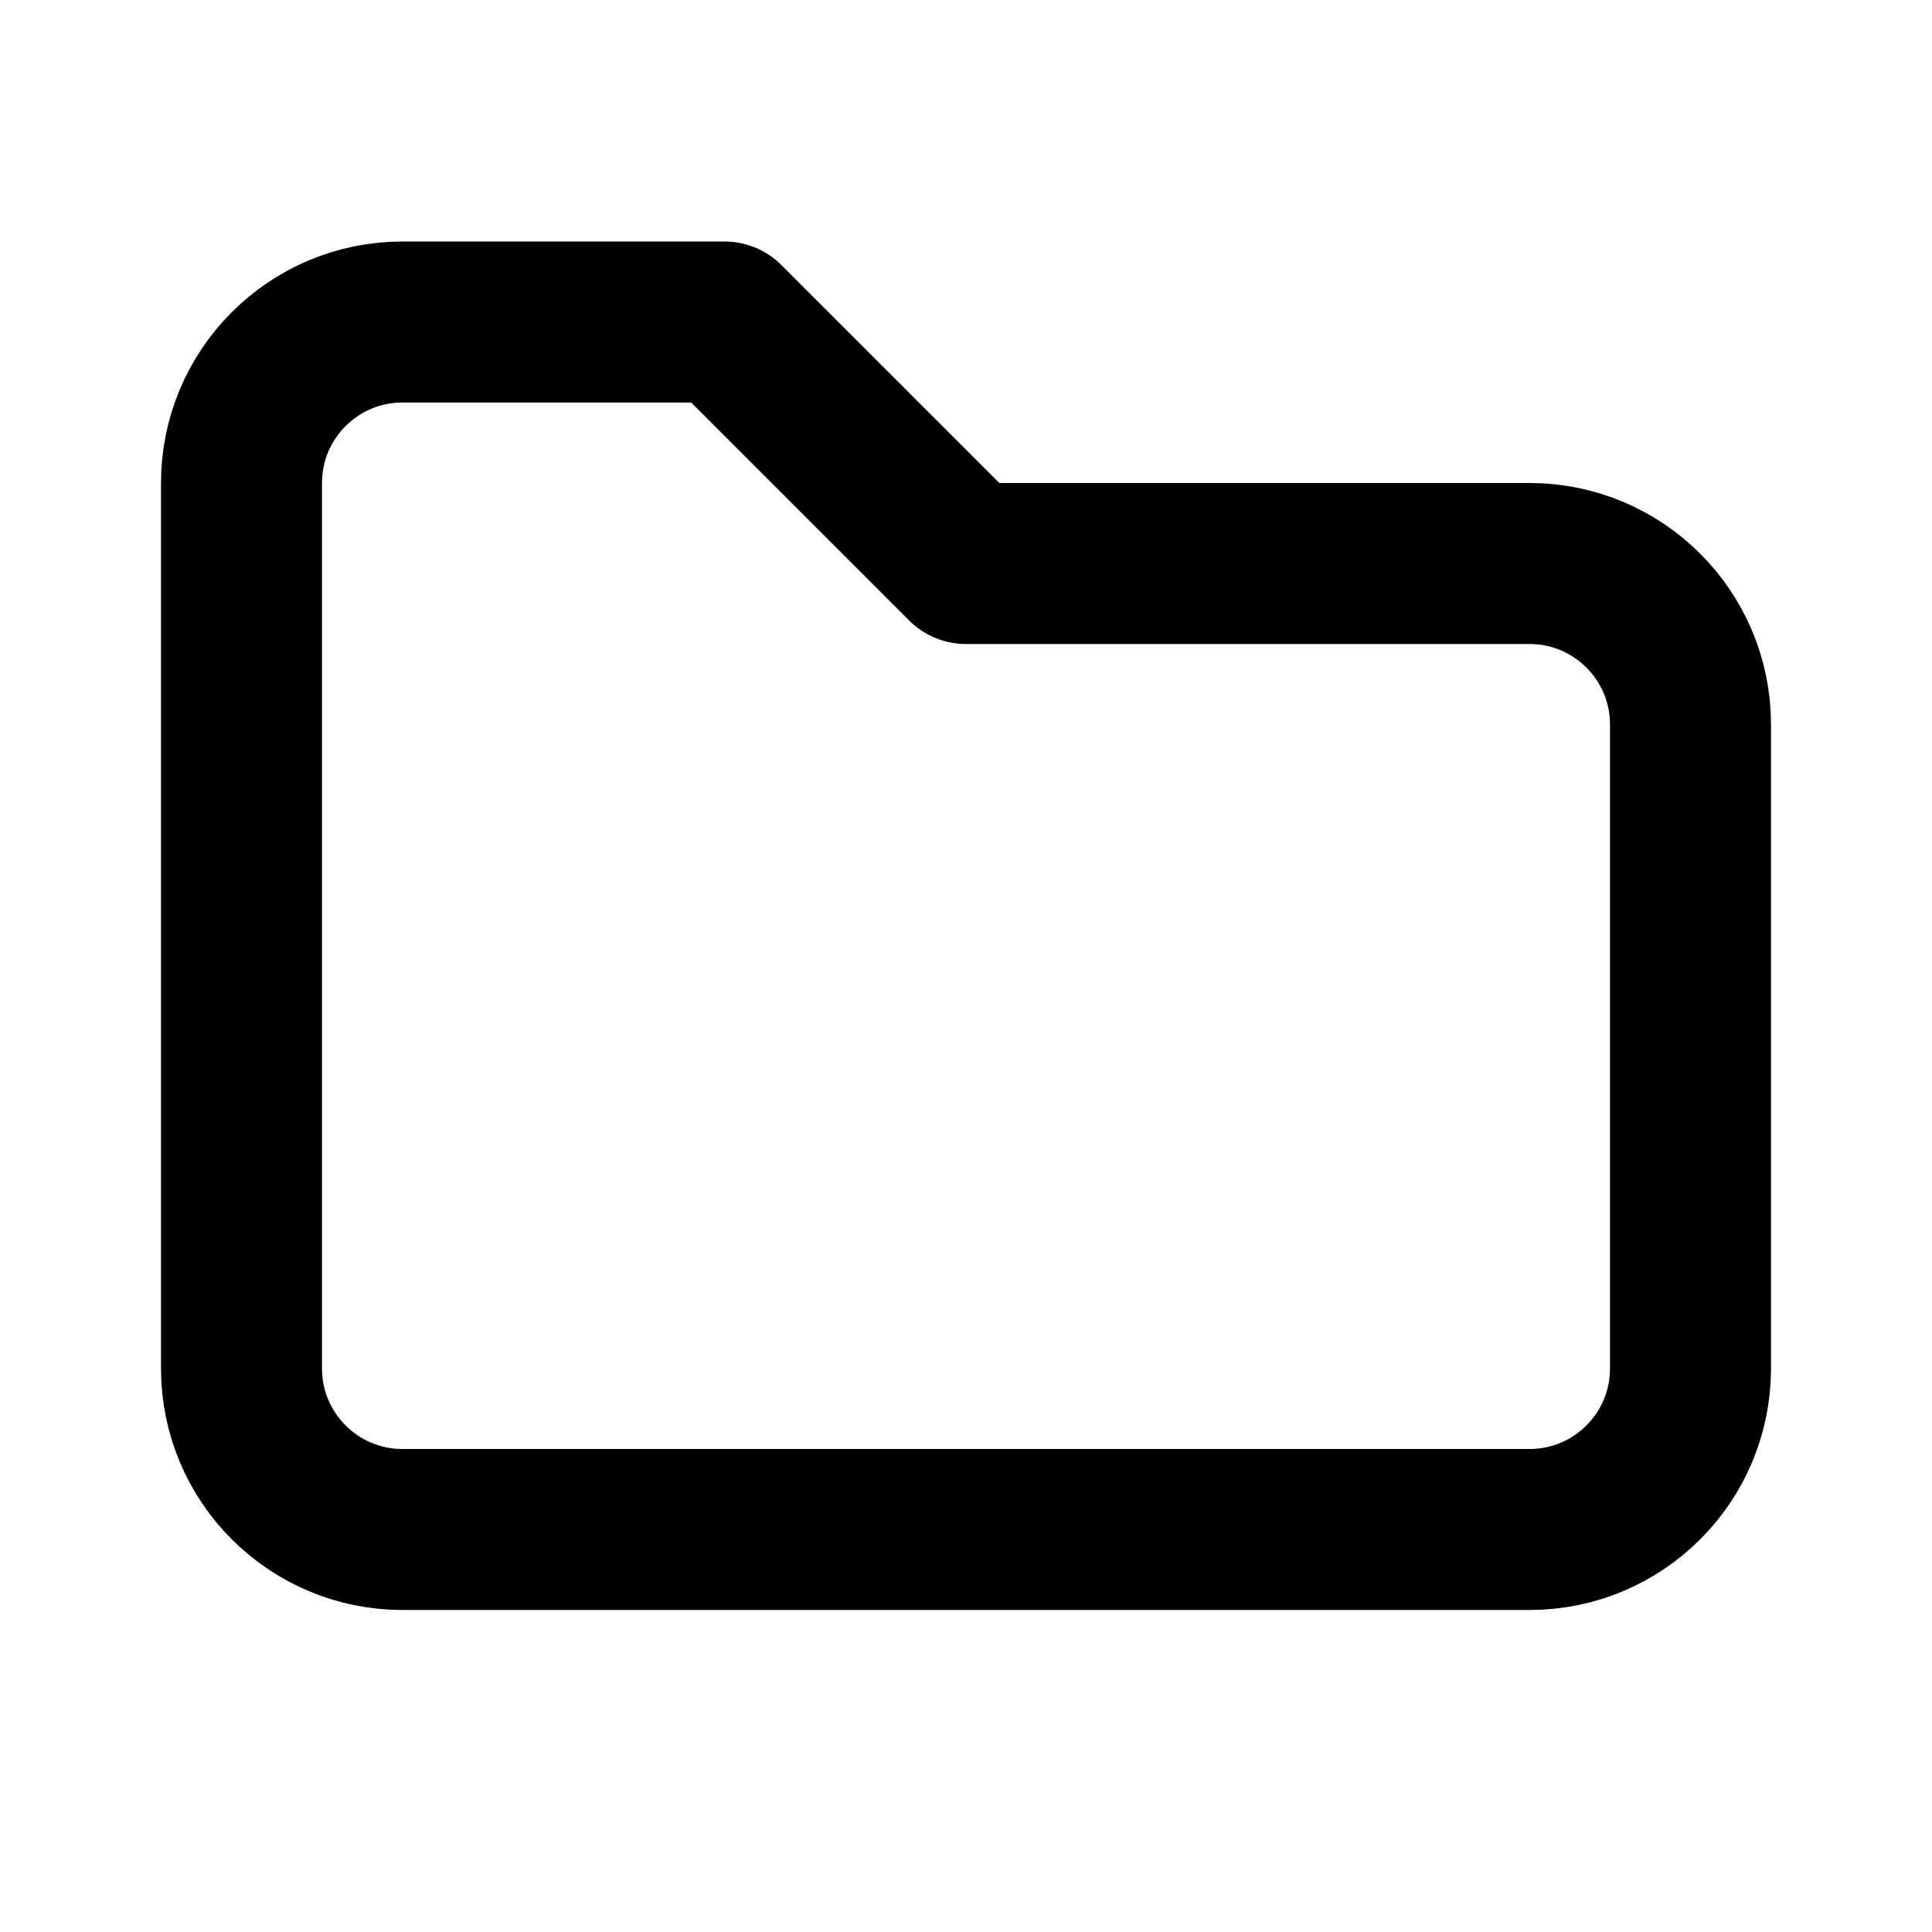
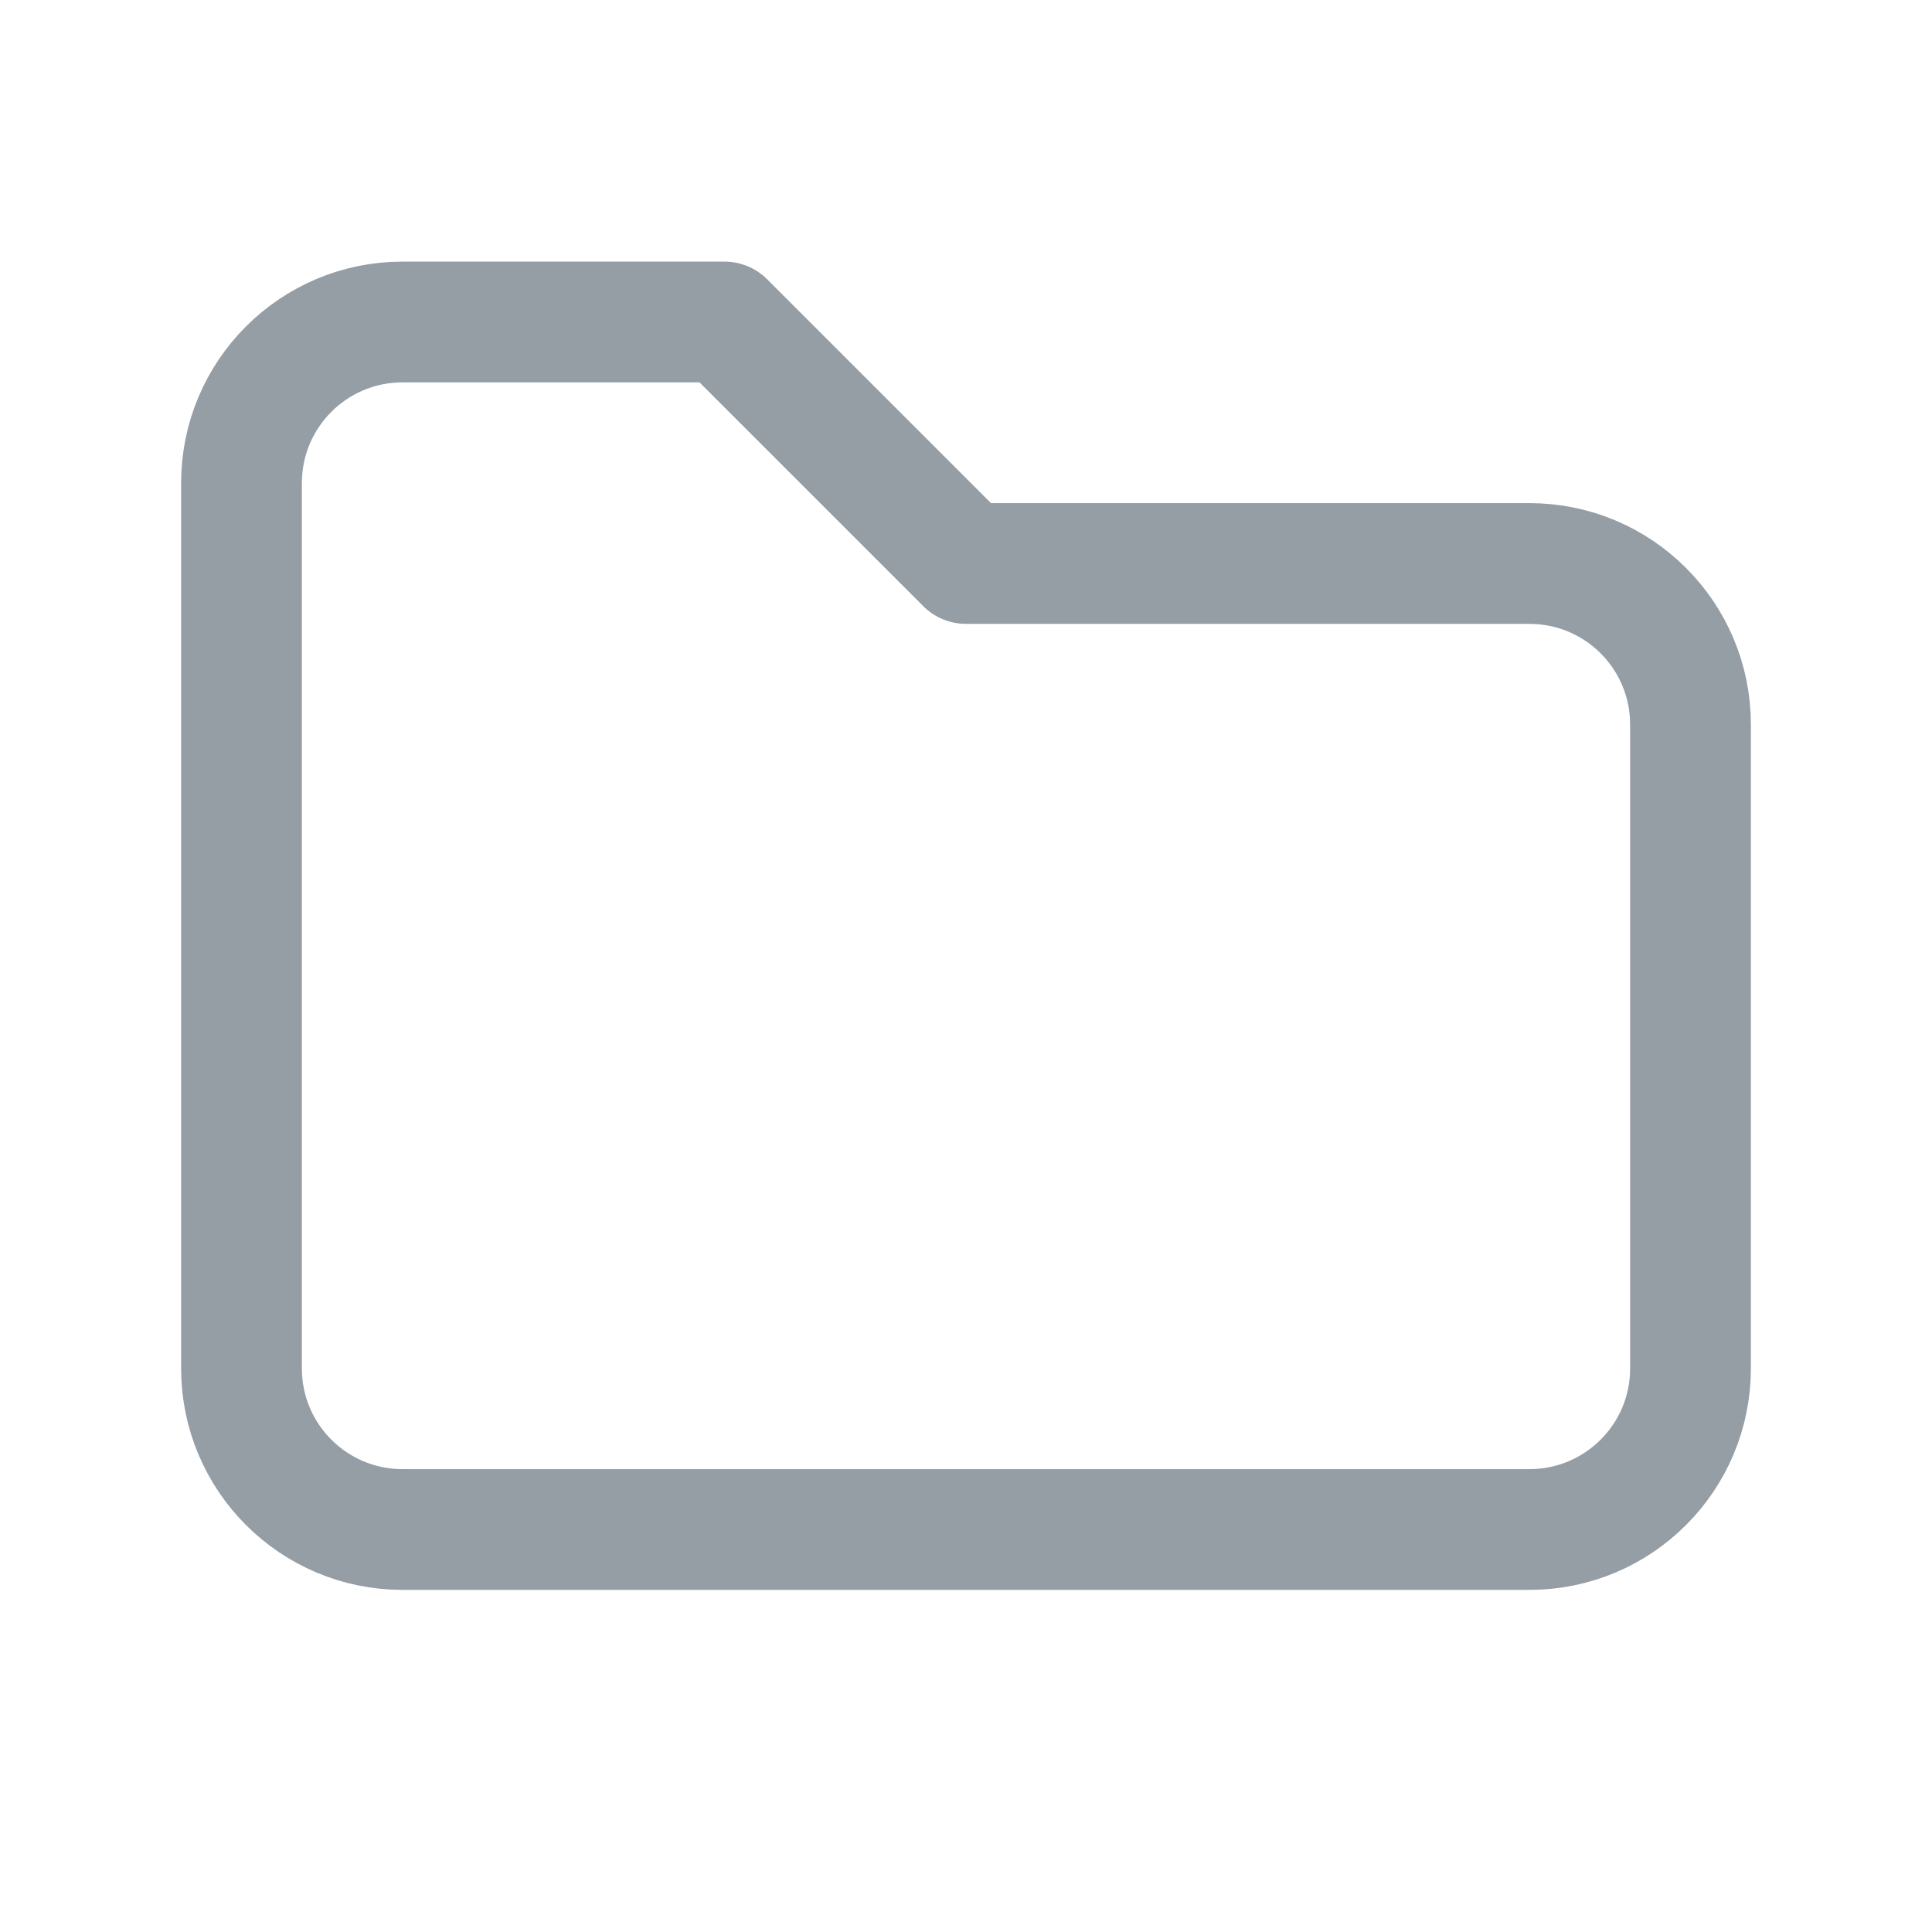
- <svg xmlns="http://www.w3.org/2000/svg" class="icon icon-tabler icon-tabler-folder" width="24" height="24" viewBox="0 0 24 24" stroke-width="2" stroke="currentColor" fill="none" stroke-linecap="round" stroke-linejoin="round">
+ <svg xmlns="http://www.w3.org/2000/svg" class="icon icon-tabler icon-tabler-folder" width="24" height="24" viewBox="0 0 24 24" stroke-width="1.5" stroke="#959DA5" fill="none" stroke-linecap="round" stroke-linejoin="round">
  <path stroke="none" d="M0 0h24v24H0z" fill="none" />
  <path d="M5 4h4l3 3h7a2 2 0 0 1 2 2v8a2 2 0 0 1 -2 2h-14a2 2 0 0 1 -2 -2v-11a2 2 0 0 1 2 -2" />
</svg>
